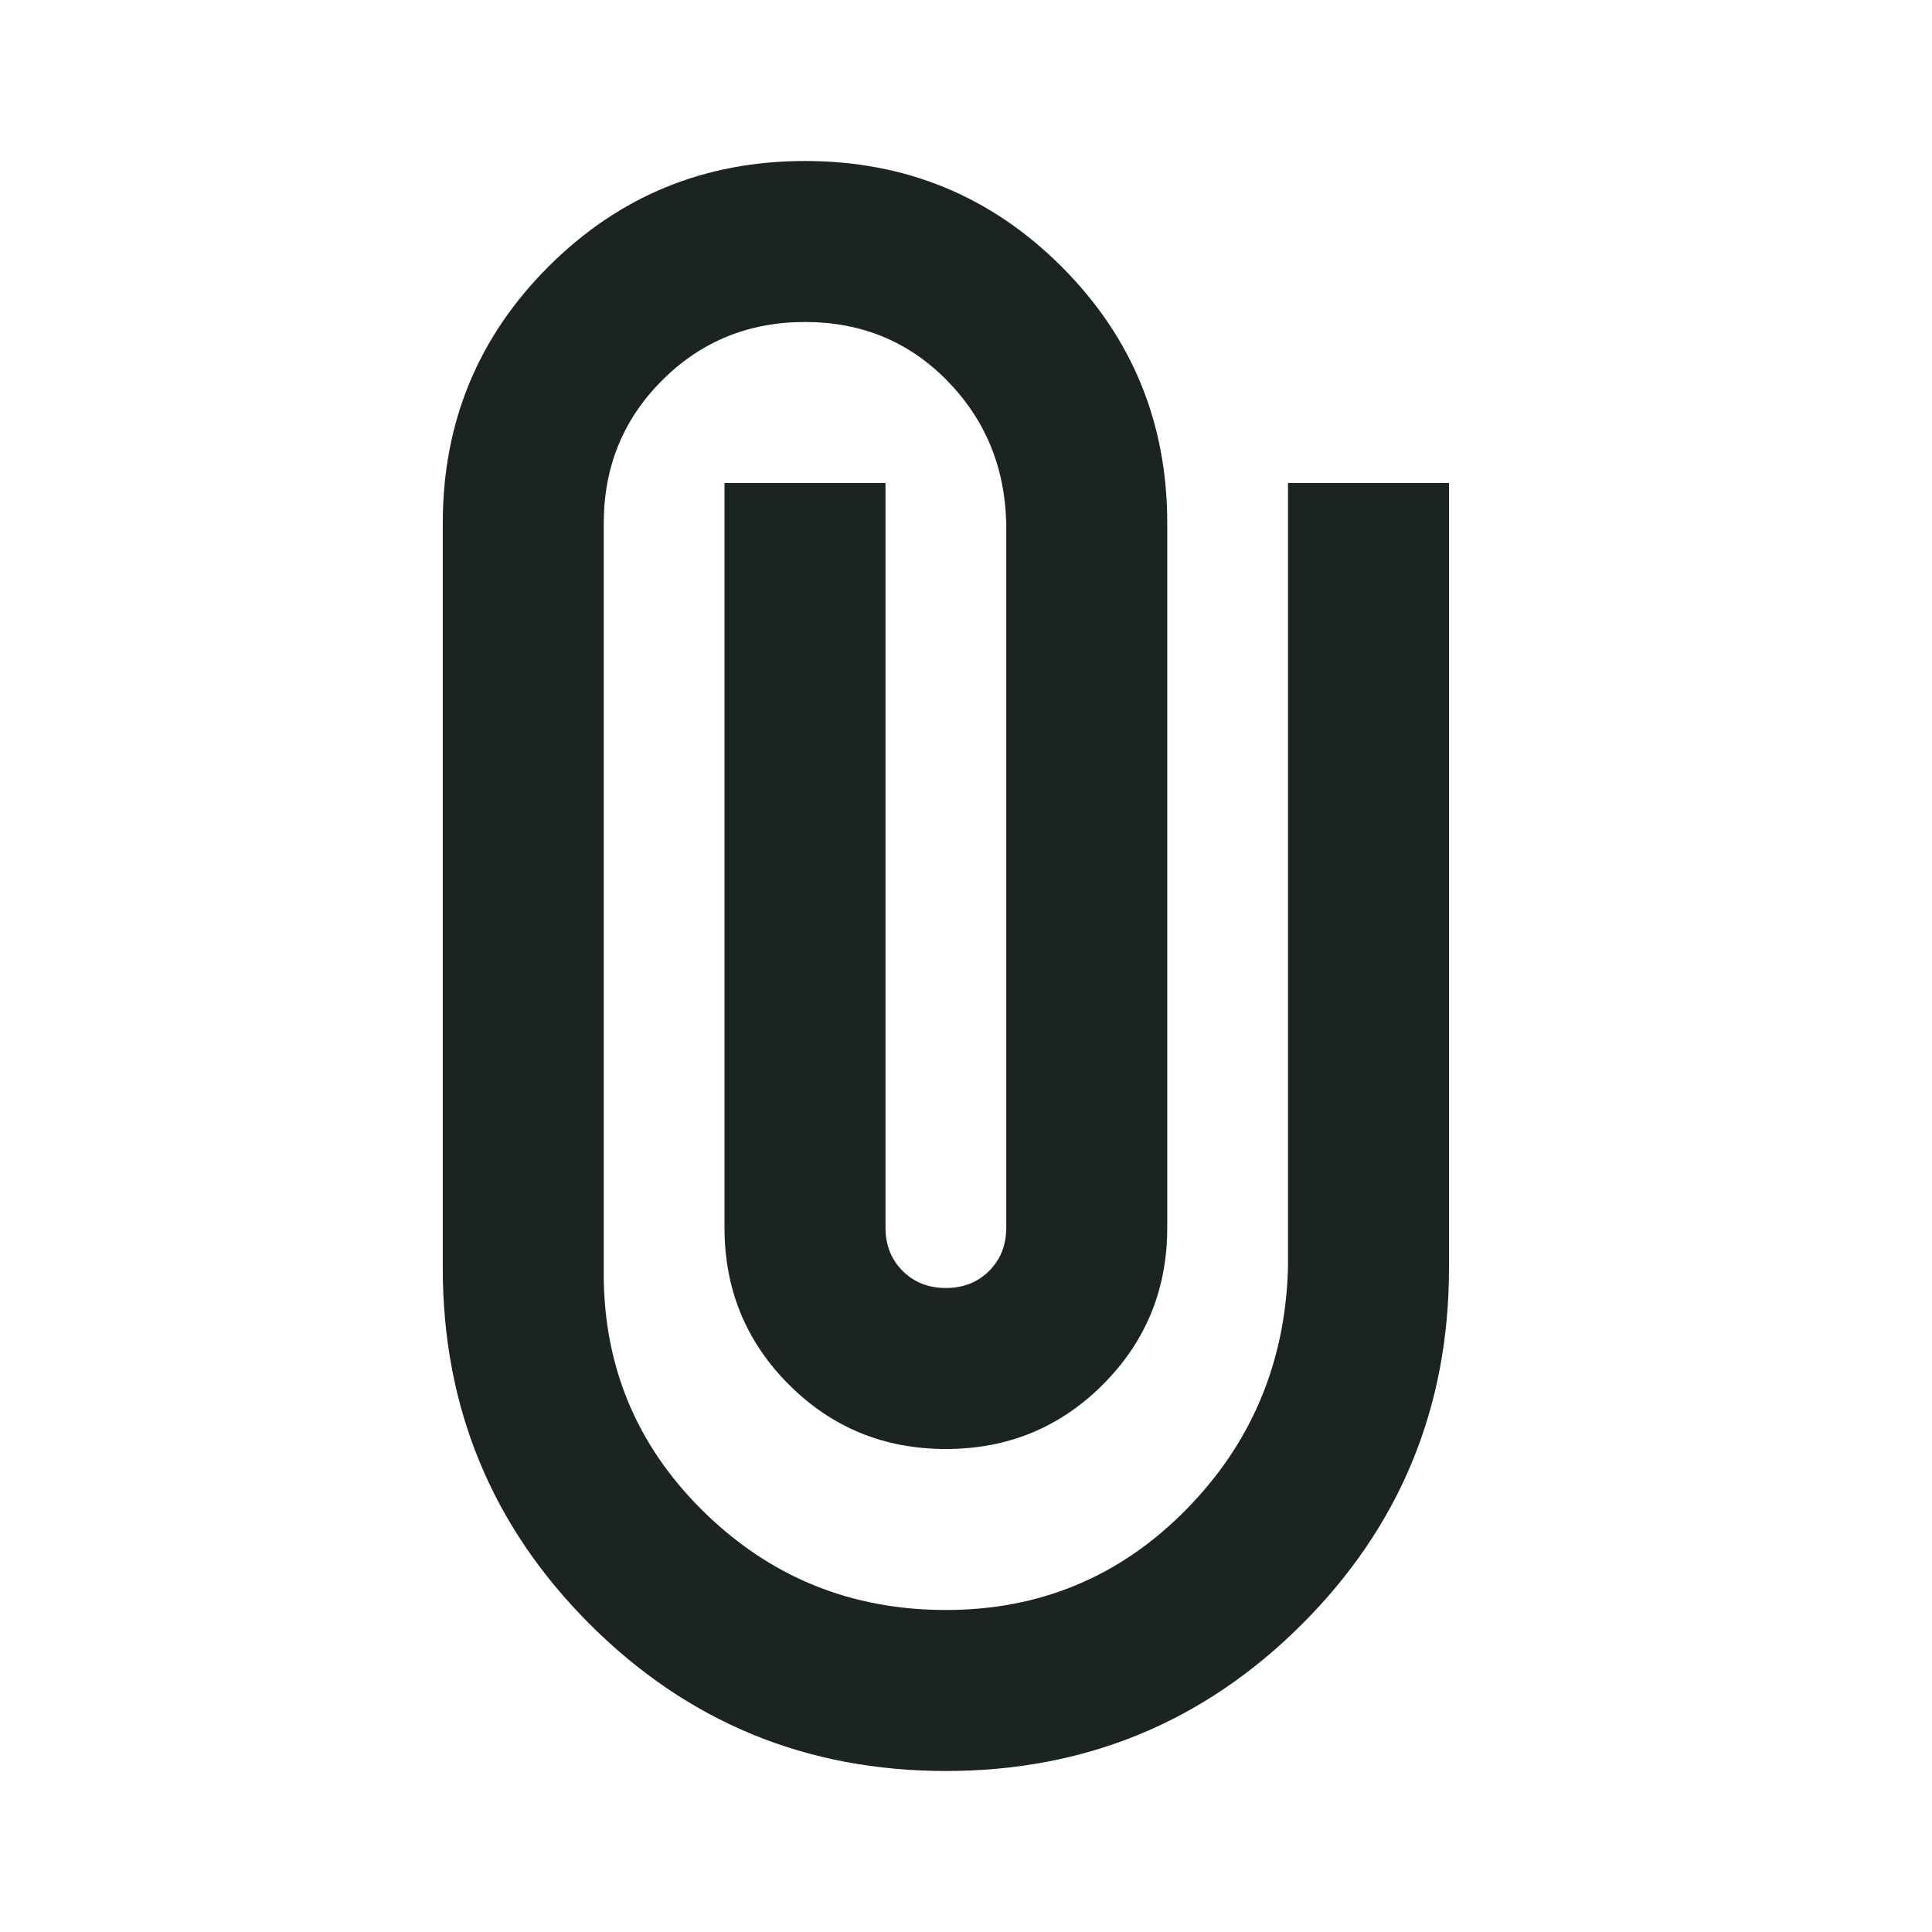
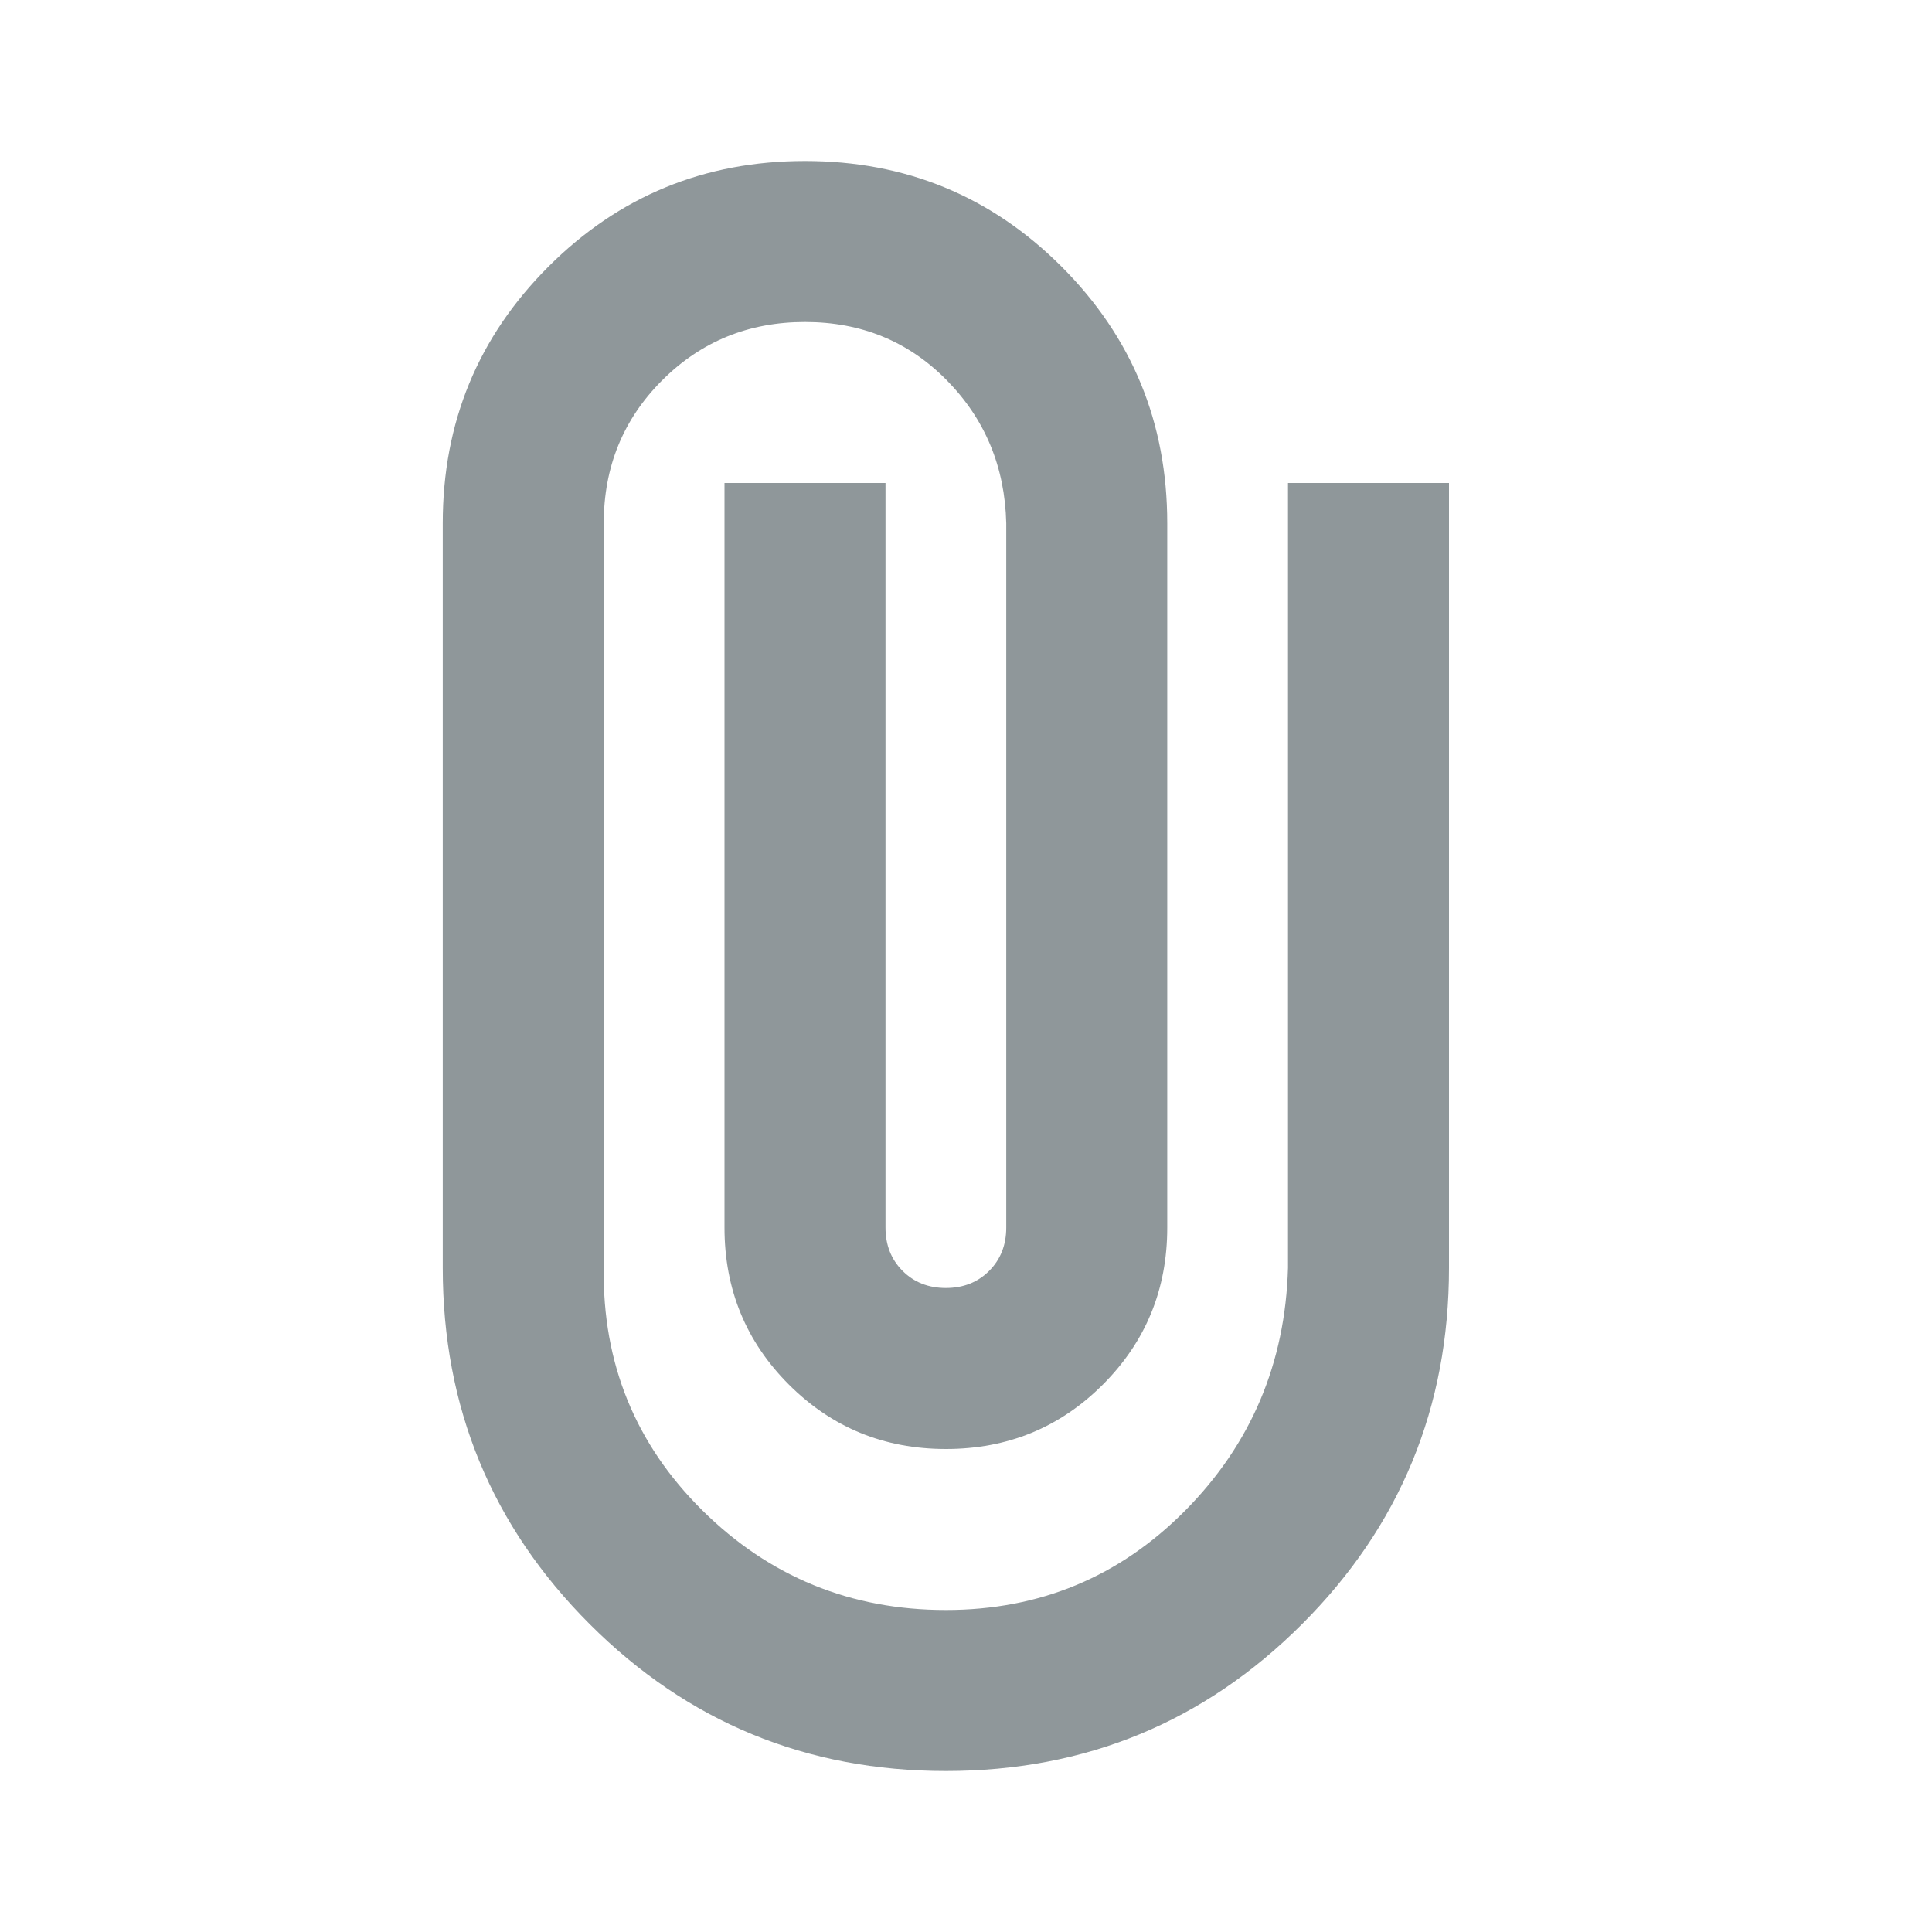
- <svg xmlns="http://www.w3.org/2000/svg" height="24px" viewBox="0 -960 960 960" width="24px" fill="#1B2423">
+ <svg xmlns="http://www.w3.org/2000/svg" height="24px" viewBox="0 -960 960 960" width="24px" fill="#8F979A">
  <path d="M720-330q0 104-73 177T470-80q-104 0-177-73t-73-177v-370q0-75 52.5-127.5T400-880q75 0 127.5 52.5T580-700v350q0 46-32 78t-78 32q-46 0-78-32t-32-78v-370h80v370q0 13 8.5 21.5T470-320q13 0 21.5-8.5T500-350v-350q-1-42-29.5-71T400-800q-42 0-71 29t-29 71v370q-1 71 49 120.5T470-160q70 0 119-49.5T640-330v-390h80v390Z" />
</svg>
